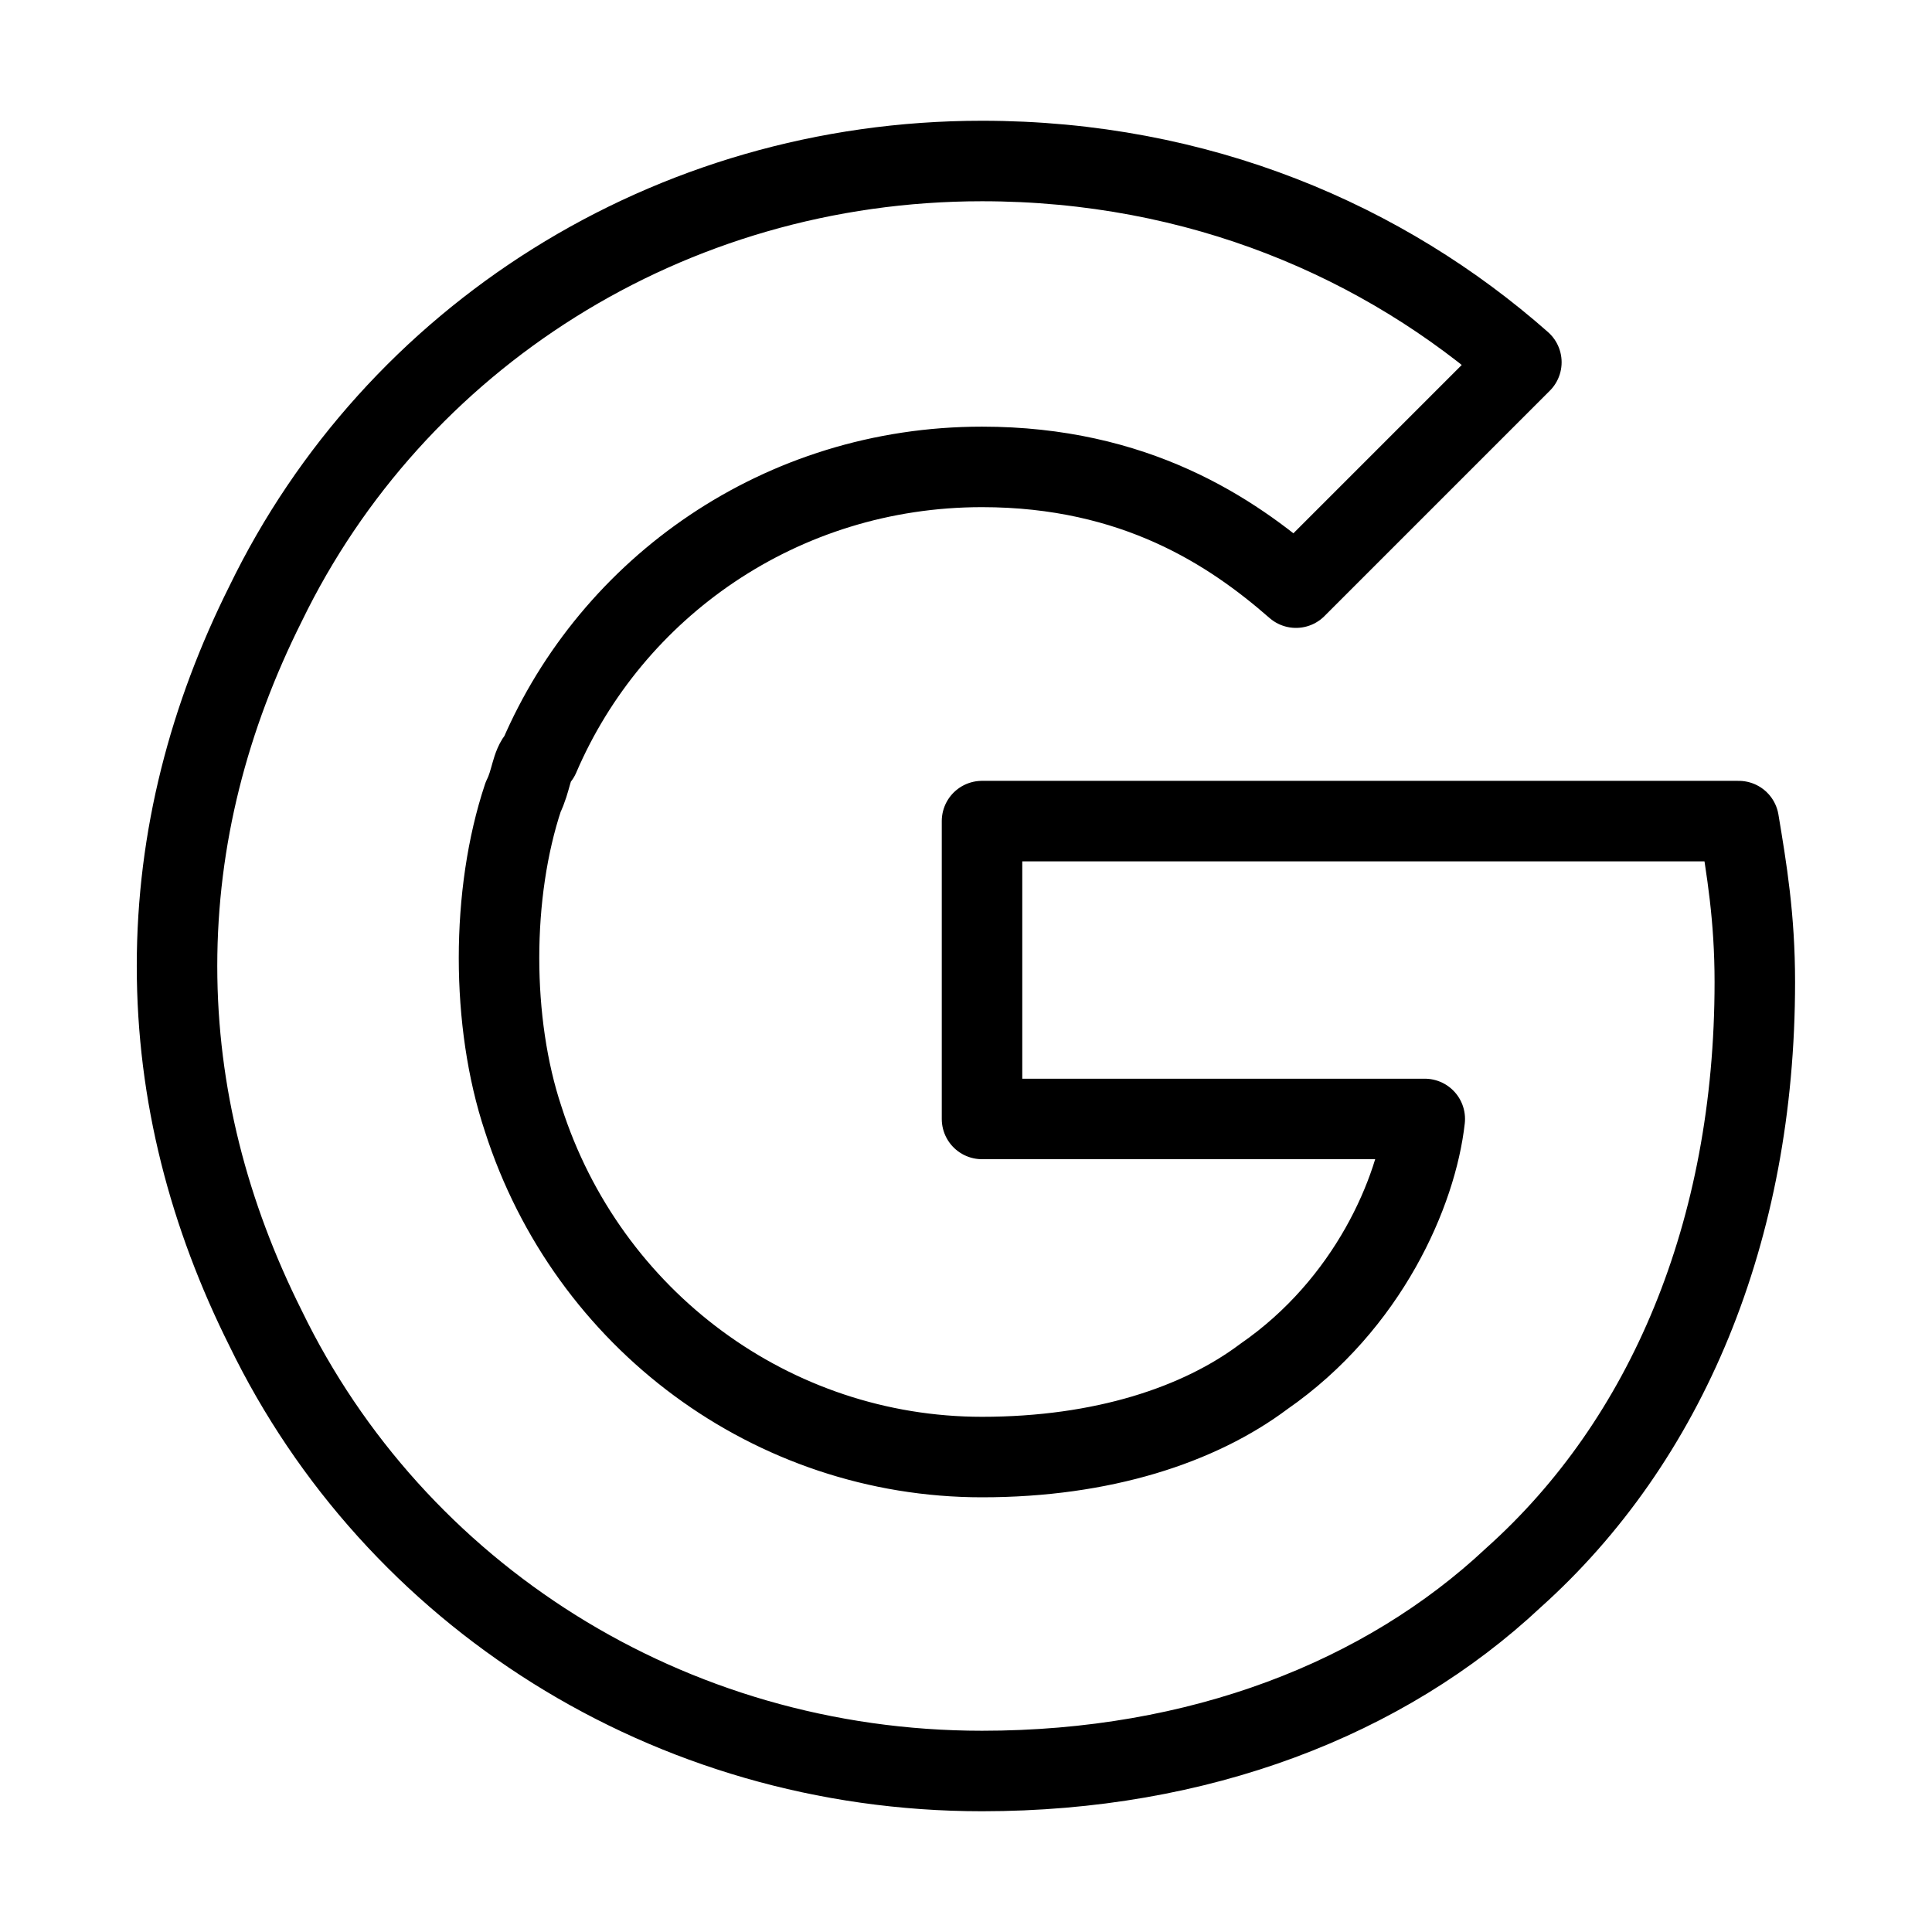
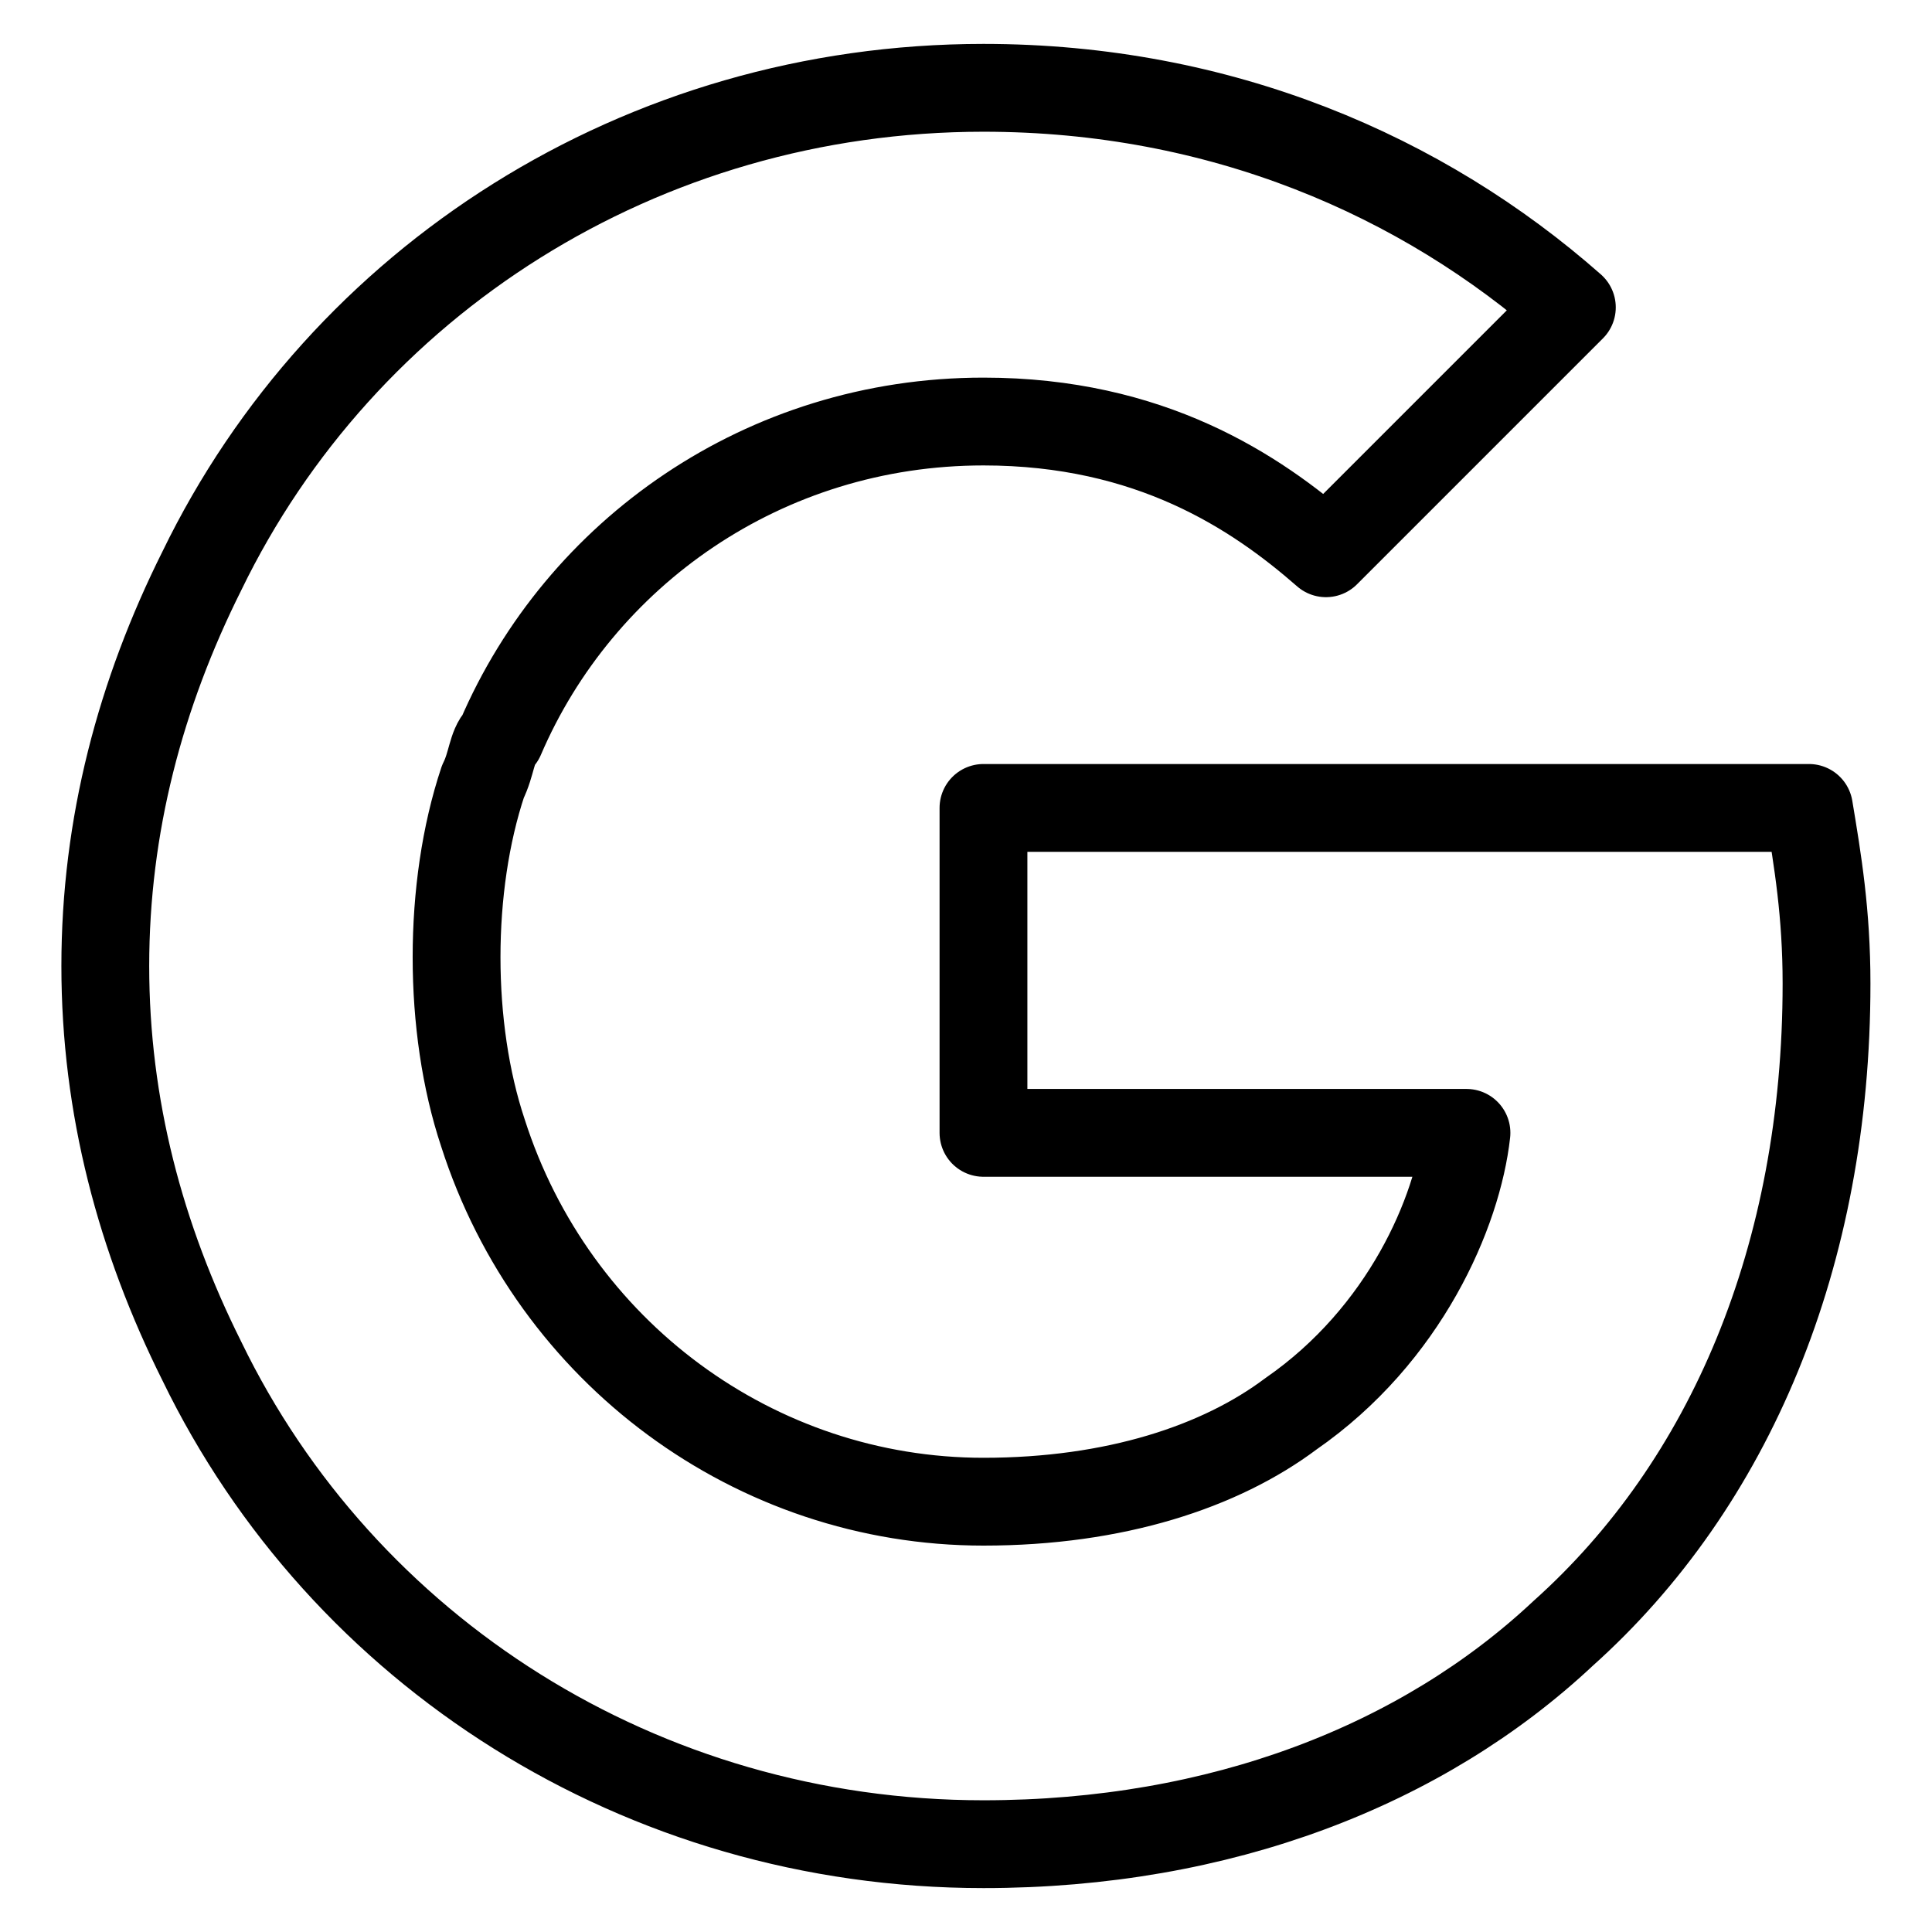
- <svg xmlns="http://www.w3.org/2000/svg" width="24" height="24" viewBox="0 0 24 24" fill="none">
-   <path d="M21.599 10.2H12.199V13.9H17.699C17.599 14.8 16.999 16.2 15.699 17.1C14.899 17.7 13.699 18.1 12.199 18.1C9.599 18.1 7.299 16.4 6.499 13.9C6.299 13.3 6.199 12.6 6.199 11.9C6.199 11.2 6.299 10.5 6.499 9.9C6.599 9.7 6.599 9.5 6.699 9.4C7.599 7.3 9.699 5.8 12.199 5.8C14.099 5.8 15.299 6.6 16.099 7.3L18.899 4.5C17.199 3 14.899 2 12.199 2C8.299 2 4.899 4.2 3.299 7.5C2.599 8.9 2.199 10.4 2.199 12C2.199 13.6 2.599 15.1 3.299 16.5C4.899 19.8 8.299 22 12.199 22C14.899 22 17.199 21.1 18.799 19.6C20.699 17.9 21.799 15.3 21.799 12.2C21.799 11.4 21.699 10.8 21.599 10.2Z" stroke="black" stroke-miterlimit="10" stroke-linecap="round" stroke-linejoin="round" />
+ <svg xmlns="http://www.w3.org/2000/svg" width="22" height="22" viewBox="0 0 22 22" fill="none">
+   <path d="M20.599 9.2H11.199V12.9H16.699C16.599 13.8 15.999 15.2 14.699 16.1C13.899 16.7 12.699 17.1 11.199 17.1C8.599 17.1 6.299 15.4 5.499 12.9C5.299 12.3 5.199 11.6 5.199 10.9C5.199 10.2 5.299 9.5 5.499 8.9C5.599 8.7 5.599 8.5 5.699 8.4C6.599 6.3 8.699 4.8 11.199 4.8C13.099 4.8 14.299 5.6 15.099 6.3L17.899 3.5C16.199 2 13.899 1 11.199 1C7.299 1 3.899 3.2 2.299 6.5C1.599 7.9 1.199 9.4 1.199 11C1.199 12.6 1.599 14.1 2.299 15.5C3.899 18.8 7.299 21 11.199 21C13.899 21 16.199 20.1 17.799 18.6C19.699 16.9 20.799 14.3 20.799 11.2C20.799 10.4 20.699 9.8 20.599 9.2Z" stroke="black" stroke-miterlimit="10" stroke-linecap="round" stroke-linejoin="round" />
</svg>
